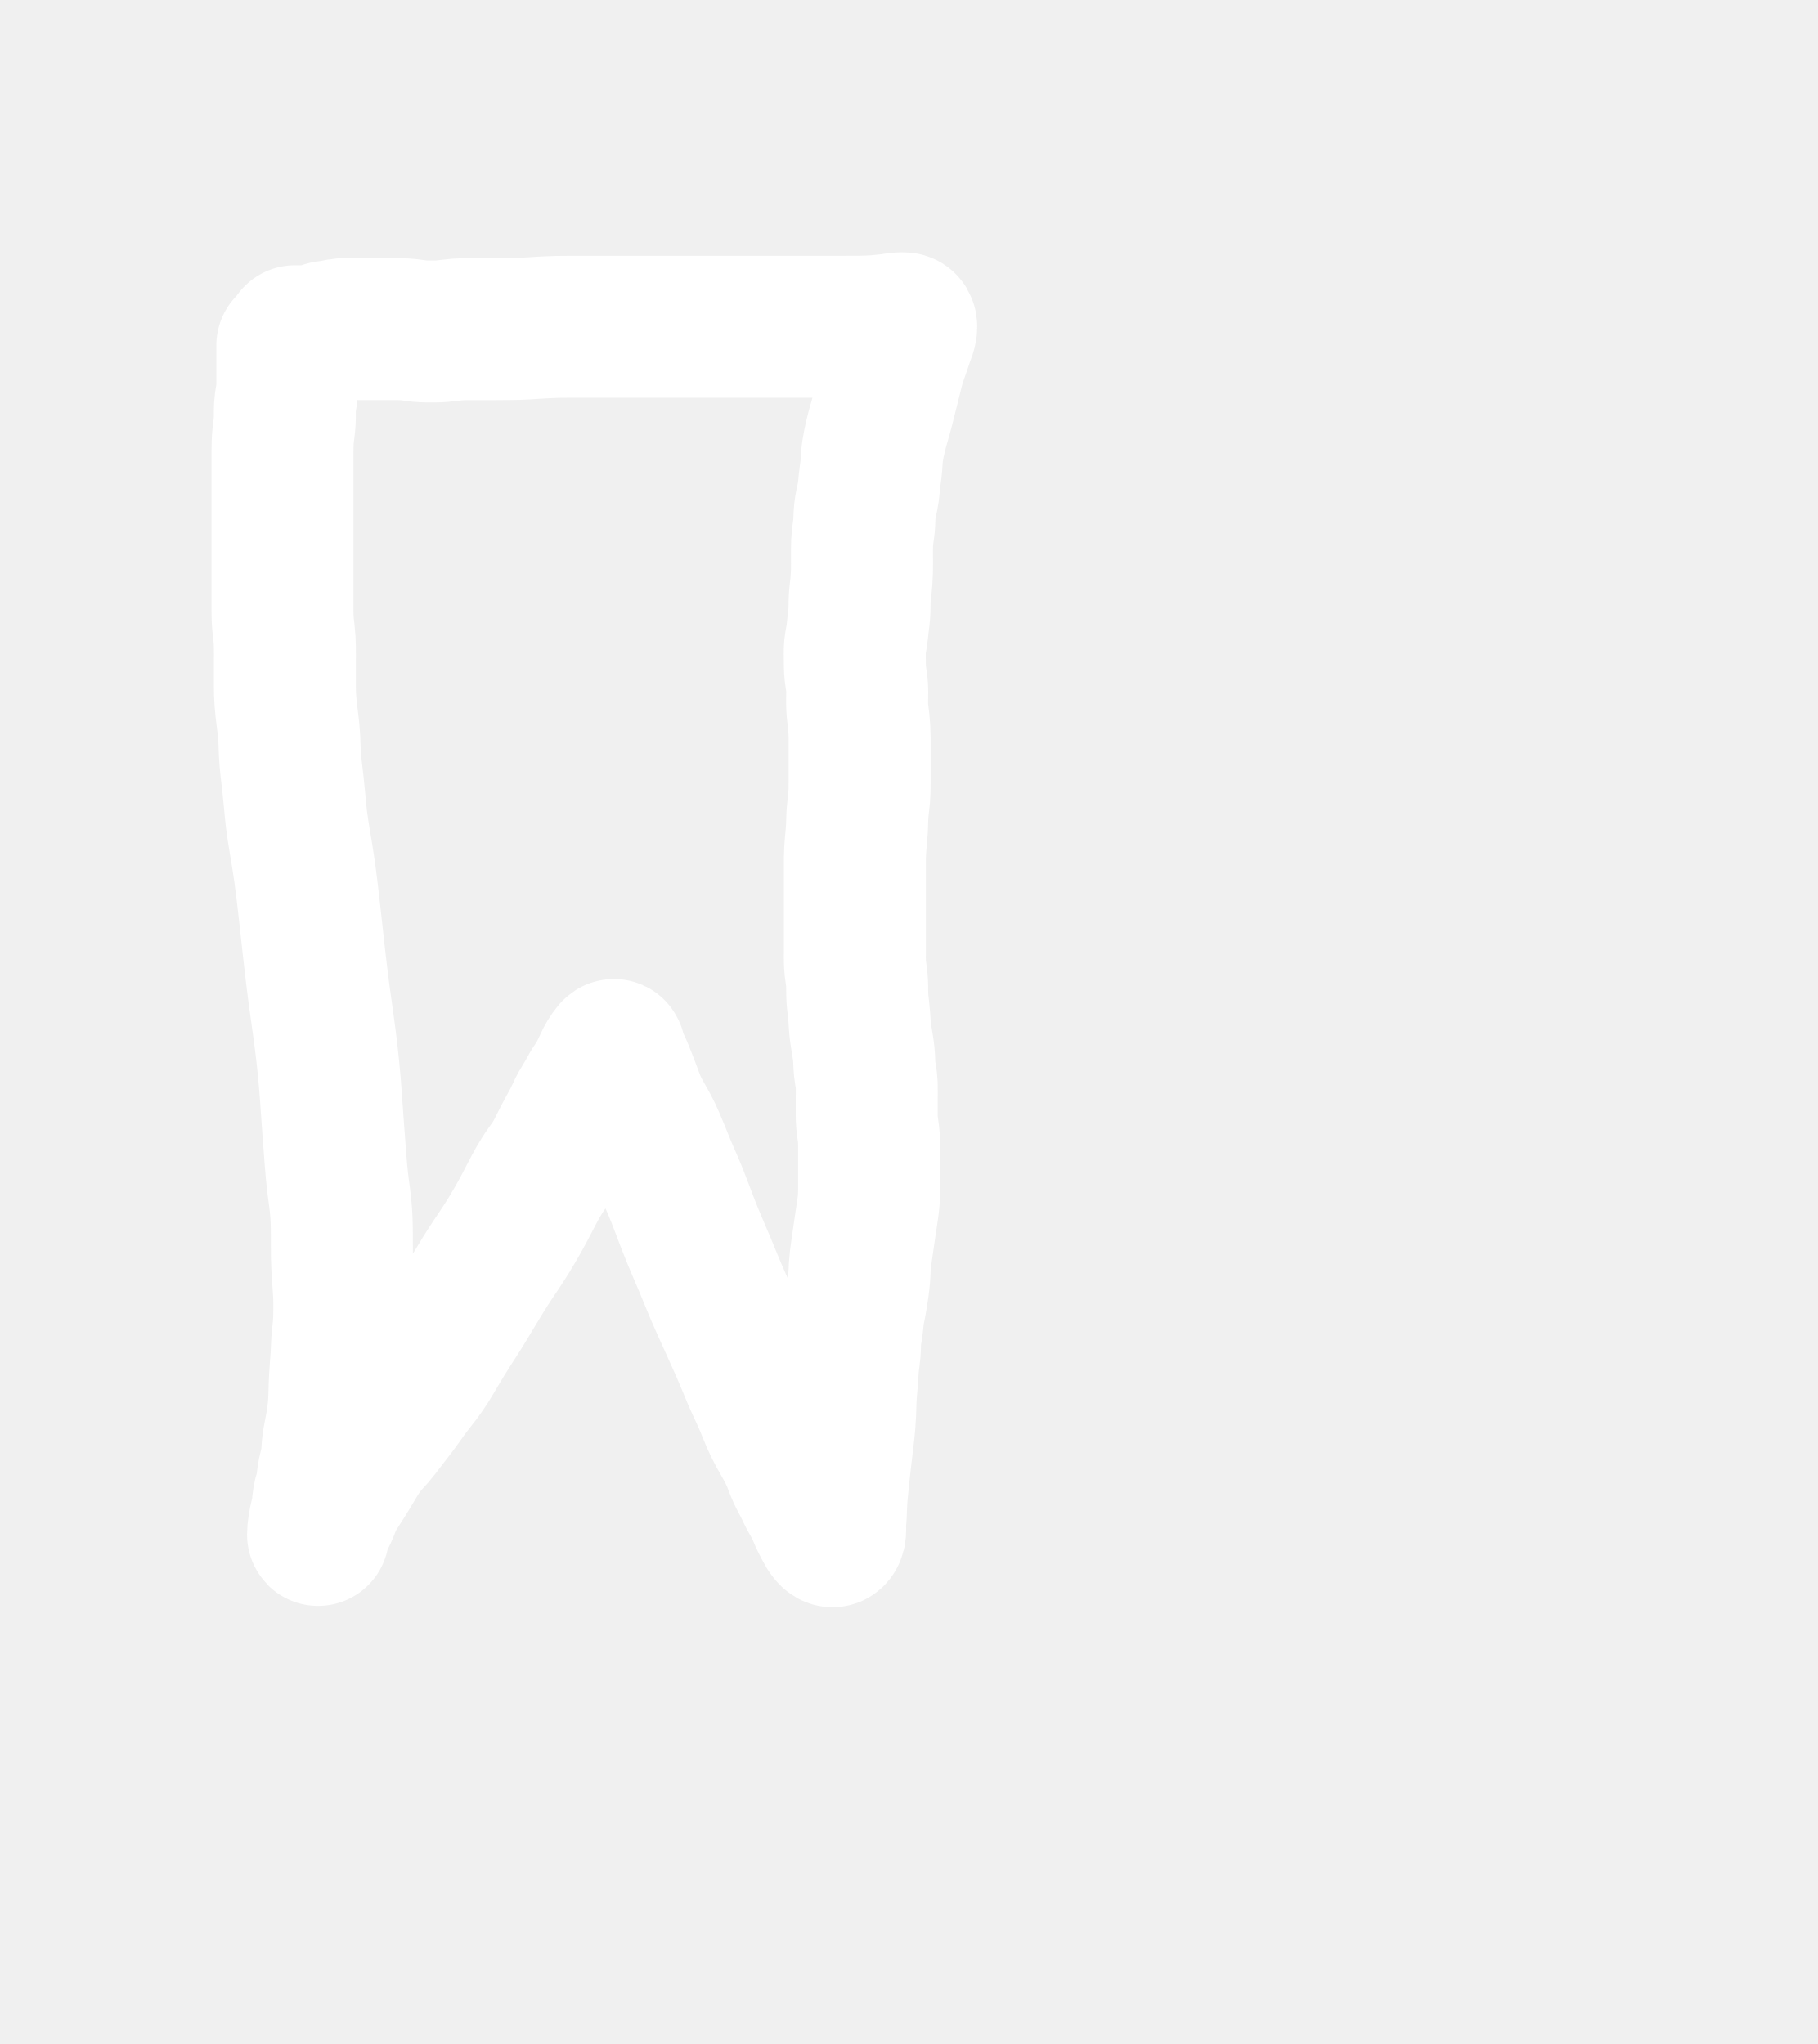
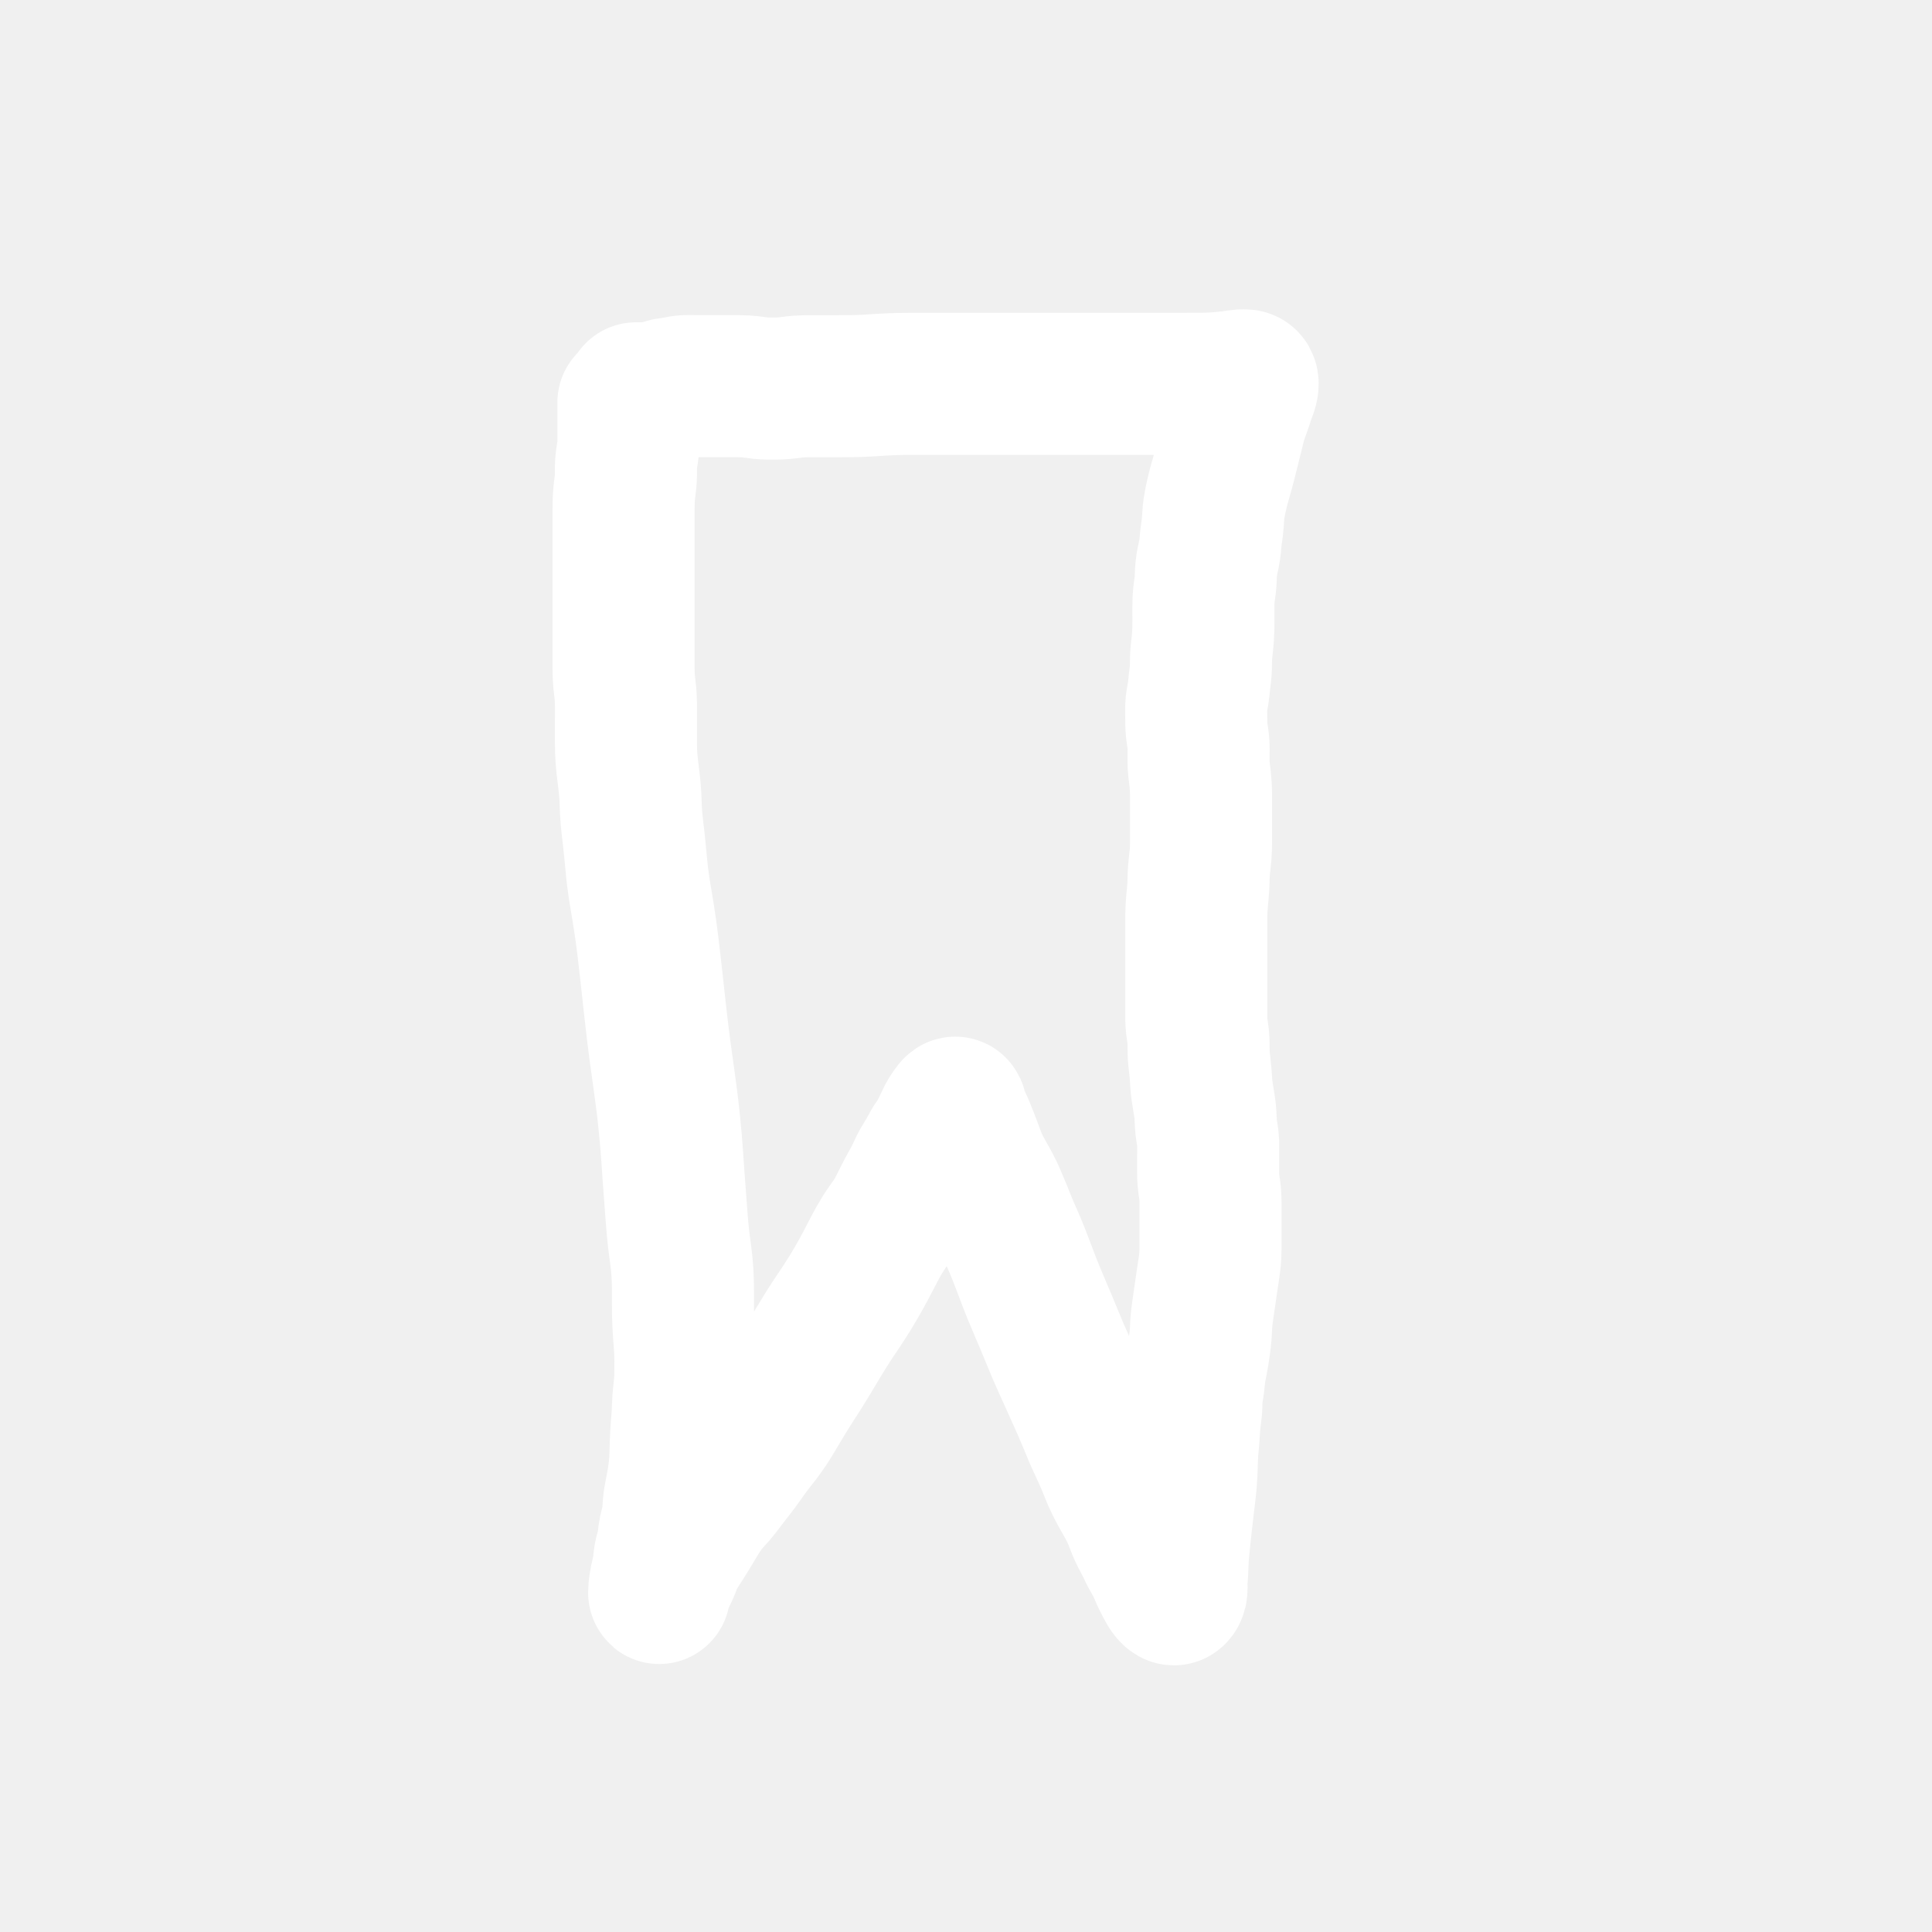
- <svg xmlns="http://www.w3.org/2000/svg" viewBox="90 40 320 360">
+ <svg xmlns="http://www.w3.org/2000/svg" viewBox="30 30 340 340">
  <g class="layer" display="inline">
    <path d="m140.59,100.84c0,1.01 0,1.89 0,2.73c0,0.81 0,1.91 0,2.72c0,0.83 0.03,1.67 -0.04,2.47c-0.09,1.11 -0.31,1.79 -0.37,2.8c-0.06,1.07 0,1.86 -0.04,2.49c-0.07,1.14 -0.2,1.86 -0.28,2.61c-0.1,1 -0.12,1.99 -0.12,2.94c0,0.89 0,1.53 0,2.58c0,0.84 0,1.88 0,2.71c0,0.99 0,1.7 0,2.66c0,0.85 0,1.81 0,2.57c0,0.96 0,1.87 0,2.87c0,0.68 0,1.62 0,2.54c0,0.88 0,1.78 0,2.72c0,0.72 0,1.65 0,2.55c0,0.69 0,1.96 0,2.51c0,0.84 0,1.92 0,2.7c0,1.26 -0.01,2.02 0.02,2.77c0.04,1.01 0.14,1.76 0.23,2.53c0.12,1.06 0.16,1.89 0.17,2.75c0.02,1.17 0,1.75 0,2.62c0,0.85 0,1.94 0,2.72c0,0.76 -0.01,1.77 0.02,2.8c0.01,0.54 0.1,1.72 0.2,2.67c0.07,0.66 0.2,1.66 0.32,2.66c0.08,0.67 0.19,1.67 0.24,2.68c0.04,0.67 0.05,1.67 0.09,2.34c0.05,1 0.14,2.01 0.22,2.69c0.08,0.69 0.25,2.11 0.33,2.86c0.09,0.77 0.17,1.59 0.29,2.89c0.04,0.46 0.13,1.42 0.18,1.92c0.11,1.04 0.16,1.59 0.42,3.32c0.09,0.61 0.19,1.23 0.3,1.87c0.22,1.31 0.33,1.97 0.44,2.65c0.22,1.37 0.32,2.06 0.42,2.76c0.19,1.41 0.28,2.11 0.37,2.83c0.09,0.72 0.17,1.44 0.34,2.9c0.08,0.73 0.17,1.47 0.25,2.21c0.08,0.74 0.17,1.49 0.33,2.99c0.08,0.75 0.25,2.26 0.33,3.01c0.08,0.75 0.17,1.51 0.26,2.27c0.09,0.76 0.18,1.53 0.27,2.3c0.09,0.78 0.3,2.35 0.4,3.15c0.11,0.81 0.22,1.62 0.34,2.43c0.11,0.82 0.23,1.63 0.34,2.45c0.11,0.81 0.33,2.41 0.43,3.21c0.1,0.78 0.19,1.56 0.28,2.32c0.09,0.76 0.17,1.51 0.24,2.25c0.07,0.73 0.21,2.17 0.27,2.88c0.11,1.39 0.16,2.07 0.21,2.74c0.05,0.66 0.09,1.31 0.22,3.18c0.04,0.6 0.08,1.19 0.17,2.34c0.04,0.57 0.13,1.69 0.17,2.25c0.08,1.12 0.17,2.26 0.21,2.83c0.09,1.14 0.13,1.71 0.19,2.28c0.16,1.66 0.23,2.2 0.37,3.26c0.07,0.52 0.22,1.56 0.33,2.59c0.11,1.04 0.17,2.09 0.19,2.62c0.04,1.06 0.04,1.59 0.05,2.63c0,1.02 0,2.01 0.01,2.97c0,0.47 0,1.39 0.07,2.73c0.04,0.87 0.11,1.71 0.14,2.13c0.09,1.18 0.16,2.27 0.19,2.93c0.03,0.94 0.03,1.53 0.02,2.71c0,0.88 -0.02,1.76 -0.09,2.64c-0.07,0.88 -0.2,1.73 -0.28,2.84c-0.06,0.81 -0.06,1.65 -0.12,2.59c-0.04,0.7 -0.11,1.45 -0.17,2.25c-0.06,0.82 -0.13,2.07 -0.16,2.91c-0.03,0.82 -0.03,1.63 -0.09,2.79c-0.04,0.74 -0.14,1.77 -0.23,2.41c-0.15,1.14 -0.29,1.87 -0.46,2.75c-0.2,1.05 -0.38,1.88 -0.45,2.72c-0.07,0.83 -0.09,1.82 -0.27,2.71c-0.17,0.85 -0.44,1.67 -0.57,2.59c-0.11,0.82 -0.15,1.72 -0.47,2.71c-0.23,0.73 -0.42,1.61 -0.42,2.57c0,0.91 -0.35,1.48 -0.51,2.35c-0.15,0.81 -0.32,1.66 -0.33,2.55c0,0.29 0.11,-0.54 0.42,-1.47c0.25,-0.76 0.73,-1.61 1.05,-2.3c0.42,-0.88 0.57,-1.61 1.05,-2.54c0.33,-0.64 0.9,-1.51 1.35,-2.22c0.48,-0.75 0.82,-1.26 1.48,-2.35c0.34,-0.56 0.83,-1.41 1.34,-2.24c0.49,-0.8 0.82,-1.31 1.34,-2.01c0.64,-0.86 1.18,-1.38 1.94,-2.25c0.57,-0.66 0.95,-1.17 1.58,-2.01c0.52,-0.68 1.08,-1.41 1.69,-2.19c0.49,-0.63 0.99,-1.3 1.49,-2.01c0.52,-0.73 0.86,-1.24 1.62,-2.24c0.39,-0.51 1,-1.25 1.57,-2.01c0.56,-0.75 1.08,-1.52 1.41,-2.04c0.68,-1.08 1.01,-1.66 1.35,-2.24c0.72,-1.22 1.11,-1.86 1.5,-2.5c0.4,-0.64 0.79,-1.26 1.54,-2.44c0.36,-0.56 0.74,-1.12 1.51,-2.36c0.44,-0.7 0.66,-1.07 1.13,-1.85c0.49,-0.81 0.74,-1.22 1.49,-2.48c0.5,-0.84 0.75,-1.26 1.27,-2.09c0.52,-0.84 1.06,-1.68 1.61,-2.51c0.28,-0.42 0.85,-1.27 1.14,-1.7c0.58,-0.88 1.17,-1.78 1.75,-2.72c0.29,-0.47 0.86,-1.43 1.14,-1.92c0.55,-0.95 1.07,-1.89 1.55,-2.79c0.23,-0.44 0.67,-1.29 1.09,-2.09c0.58,-1.12 0.95,-1.81 1.31,-2.45c0.34,-0.6 1.01,-1.68 1.52,-2.39c0.32,-0.46 0.83,-1.11 1.39,-2.05c0.42,-0.71 0.79,-1.47 1.29,-2.47c0.38,-0.75 0.75,-1.47 1.25,-2.39c0.36,-0.66 0.74,-1.28 1.23,-2.33c0.37,-0.79 0.76,-1.66 1.2,-2.34c0.48,-0.77 0.86,-1.4 1.3,-2.25c0.45,-0.88 1.06,-1.55 1.46,-2.31c0.44,-0.83 0.86,-1.66 1.17,-2.38c0.33,-0.75 0.82,-1.57 1.39,-2.27c0.41,-0.5 0.28,0.36 0.61,1.17c0.31,0.76 0.8,1.62 1.15,2.53c0.29,0.75 0.54,1.36 0.95,2.41c0.25,0.64 0.66,1.77 0.93,2.49c0.19,0.51 0.69,1.63 1.01,2.22c0.52,0.97 0.94,1.62 1.5,2.68c0.38,0.71 0.73,1.44 1.05,2.18c0.32,0.73 0.77,1.8 1.05,2.5c0.28,0.7 0.56,1.43 1.04,2.57c0.34,0.82 0.54,1.24 0.92,2.12c0.39,0.9 0.59,1.35 1.15,2.74c0.19,0.46 0.54,1.38 0.88,2.29c0.17,0.45 0.67,1.79 1.01,2.66c0.33,0.85 0.5,1.28 0.84,2.1c0.5,1.21 0.84,2 1.17,2.78c0.33,0.77 0.67,1.55 1,2.34c0.34,0.8 0.67,1.61 1,2.43c0.33,0.81 0.84,2.01 1,2.4c0.34,0.78 0.68,1.57 1.04,2.36c0.56,1.25 0.75,1.67 1.15,2.54c0.4,0.88 0.6,1.31 1.17,2.6c0.37,0.82 0.73,1.62 1.07,2.4c0.17,0.39 0.68,1.57 1.01,2.37c0.34,0.81 0.66,1.62 1,2.41c0.49,1.14 0.84,1.86 1.16,2.56c0.32,0.68 0.78,1.69 1.06,2.36c0.41,0.98 0.65,1.63 1.04,2.54c0.37,0.85 0.74,1.63 1.26,2.58c0.37,0.68 0.76,1.33 1.26,2.23c0.38,0.7 0.76,1.43 1.19,2.44c0.31,0.74 0.55,1.5 0.98,2.44c0.31,0.68 0.8,1.52 1.22,2.37c0.3,0.62 0.65,1.44 1.2,2.36c0.42,0.7 0.85,1.54 1.17,2.34c0.35,0.89 0.72,1.54 1.15,2.4c0.39,0.78 1.09,1.83 1.43,1.53c0.54,-0.48 0.23,-1.77 0.31,-2.41c0.15,-1.23 0.13,-1.79 0.17,-2.7c0.04,-1.01 0.09,-1.75 0.16,-2.52c0.07,-0.79 0.15,-1.6 0.28,-2.8c0.08,-0.78 0.21,-1.91 0.29,-2.65c0.12,-1.07 0.21,-1.77 0.33,-2.81c0.08,-0.69 0.21,-1.76 0.29,-2.48c0.08,-0.74 0.19,-1.86 0.24,-2.99c0.04,-0.75 0.05,-1.5 0.07,-2.24c0.04,-1.08 0.12,-2.13 0.19,-2.8c0.09,-0.96 0.16,-1.85 0.2,-2.66c0.05,-0.97 0.18,-2 0.28,-2.71c0.15,-1 0.11,-1.81 0.15,-2.67c0.05,-0.98 0.27,-1.77 0.38,-2.77c0.07,-0.67 0.15,-1.68 0.33,-2.56c0.16,-0.81 0.34,-1.73 0.46,-2.5c0.17,-1.08 0.29,-1.92 0.35,-2.47c0.14,-1.27 0.14,-1.97 0.18,-2.67c0.09,-1.28 0.18,-1.83 0.3,-2.69c0.16,-1.17 0.29,-2.05 0.38,-2.63c0.17,-1.17 0.29,-2.05 0.38,-2.62c0.16,-1.12 0.31,-1.91 0.4,-2.69c0.16,-1.26 0.17,-2.01 0.18,-2.74c0.01,-0.94 0,-1.83 0,-2.52c0,-1.27 0,-1.81 0,-2.62c0,-1.24 0.01,-1.9 0,-2.96c0,-0.83 -0.06,-1.81 -0.21,-2.7c-0.15,-0.93 -0.21,-1.75 -0.21,-2.63c0,-0.78 0,-1.77 0,-2.66c0,-1 0.03,-1.76 0,-2.64c-0.03,-0.95 -0.25,-1.73 -0.35,-2.69c-0.09,-0.89 -0.07,-1.62 -0.16,-2.62c-0.07,-0.76 -0.25,-1.76 -0.41,-2.76c-0.12,-0.74 -0.24,-1.47 -0.31,-2.61c-0.04,-0.66 -0.11,-1.79 -0.2,-2.5c-0.12,-0.93 -0.23,-1.96 -0.24,-2.69c-0.02,-0.94 0.02,-1.74 -0.09,-2.78c-0.09,-0.84 -0.24,-1.46 -0.3,-2.51c-0.05,-0.86 -0.02,-1.76 -0.02,-2.71c0,-0.69 0,-1.72 0,-2.6c0,-1.01 0,-2.01 0,-2.68c0,-1.07 0,-1.85 0,-2.64c0,-0.94 0,-1.86 0,-2.7c0,-0.94 0,-1.94 0,-2.69c0,-0.75 -0.01,-1.76 0,-2.77c0.01,-0.79 0.06,-1.64 0.14,-2.55c0.06,-0.64 0.17,-1.63 0.22,-2.63c0.05,-0.99 0.03,-1.65 0.12,-2.87c0.06,-0.85 0.19,-1.63 0.28,-2.65c0.06,-0.75 0.07,-1.51 0.07,-2.51c0,-1 0,-1.71 0,-2.77c0,-0.76 0,-1.76 0,-2.43c0,-0.91 0,-1.94 0,-2.79c0,-0.88 -0.07,-1.98 -0.15,-2.74c-0.09,-0.82 -0.23,-1.75 -0.27,-2.55c-0.04,-0.91 0,-1.83 0,-2.76c0,-0.88 -0.11,-1.75 -0.24,-2.54c-0.16,-1 -0.18,-1.81 -0.18,-2.69c0,-0.94 -0.05,-1.92 0.02,-2.62c0.11,-1.02 0.34,-1.85 0.41,-2.67c0.08,-0.99 0.19,-1.66 0.29,-2.57c0.12,-1.02 0.1,-1.74 0.12,-2.75c0.02,-0.9 0.12,-1.74 0.24,-2.71c0.06,-0.54 0.15,-1.7 0.17,-2.6c0.02,-0.83 0.01,-1.83 0.01,-2.62c0,-0.92 -0.01,-1.81 0.02,-2.43c0.06,-1.3 0.25,-2.04 0.34,-3.01c0.07,-0.72 0.04,-1.52 0.14,-2.54c0.09,-0.92 0.34,-1.91 0.49,-2.64c0.21,-1.02 0.23,-1.87 0.33,-2.76c0.08,-0.79 0.25,-1.6 0.33,-2.65c0.05,-0.64 0.1,-1.77 0.2,-2.47c0.14,-0.93 0.36,-1.96 0.53,-2.67c0.24,-1.01 0.41,-1.66 0.71,-2.67c0.25,-0.83 0.46,-1.61 0.71,-2.6c0.17,-0.67 0.42,-1.67 0.63,-2.51c0.21,-0.84 0.42,-1.67 0.67,-2.68c0.17,-0.67 0.4,-1.68 0.6,-2.36c0.27,-0.92 0.59,-1.69 0.92,-2.68c0.24,-0.72 0.56,-1.74 0.83,-2.4c0.4,-0.99 0.52,-1.98 -0.06,-2.02c-0.99,-0.08 -1.8,0.18 -2.77,0.27c-0.83,0.07 -1.45,0.16 -2.13,0.21c-1.16,0.08 -2.03,0.1 -2.96,0.11c-0.97,0.01 -1.47,0.01 -2.97,0.01c-0.5,0 -1.51,0 -2.02,0c-1.02,0 -2.57,0 -3.1,0c-1.08,0 -1.63,0 -2.2,0c-1.2,0 -1.84,0 -3.2,0c-0.73,0 -1.48,0 -2.24,0c-0.77,0 -1.55,0 -2.31,0c-0.74,0 -2.77,0 -3.35,0c-1.03,0 -1.93,0 -2.35,0c-0.82,0 -2.12,0 -3.06,0c-0.48,0 -1.46,0 -2.4,0c-1.29,0 -2.03,0 -2.71,0c-0.93,0 -2.1,0 -2.69,0c-0.9,0 -2.14,0 -2.78,0c-0.98,0 -1.65,0 -2.65,0c-1.01,0 -1.7,0 -2.41,0c-1.12,0 -1.9,0 -2.69,0c-0.79,0 -2.33,0 -3.05,0c-0.71,0 -1.43,0 -2.53,0c-0.77,0 -1.57,0 -2.39,0.02c-0.85,0.02 -2.16,0.08 -3.06,0.13c-0.45,0.03 -1.37,0.1 -2.31,0.15c-1.44,0.08 -1.92,0.09 -2.9,0.1c-0.49,0.01 -1.45,0.01 -2.87,0.02c-0.9,0 -1.77,0 -2.18,0c-1.16,0 -2.19,-0.01 -3.08,0c-0.79,0.01 -1.73,0.08 -2.59,0.2c-0.93,0.13 -1.82,0.21 -2.71,0.21c-0.95,0 -1.73,0.02 -2.62,-0.07c-0.79,-0.08 -1.67,-0.25 -2.68,-0.31c-0.82,-0.05 -1.69,-0.04 -2.56,-0.04c-0.87,0 -1.73,0 -2.84,0c-0.78,0 -1.53,0 -2.69,0c-0.63,0 -1.77,-0.04 -2.6,0c-0.93,0.05 -1.71,0.36 -2.64,0.42c-0.87,0.06 -1.57,0.56 -2.4,0.77c-0.88,0.22 -1.76,0.07 -2.64,0.07l-0.91,0" fill="none" fill-opacity="null" id="svg_1" stroke="#ffffff" stroke-dasharray="null" stroke-linecap="round" stroke-linejoin="null" stroke-opacity="null" stroke-width="25" />
  </g>
</svg>
